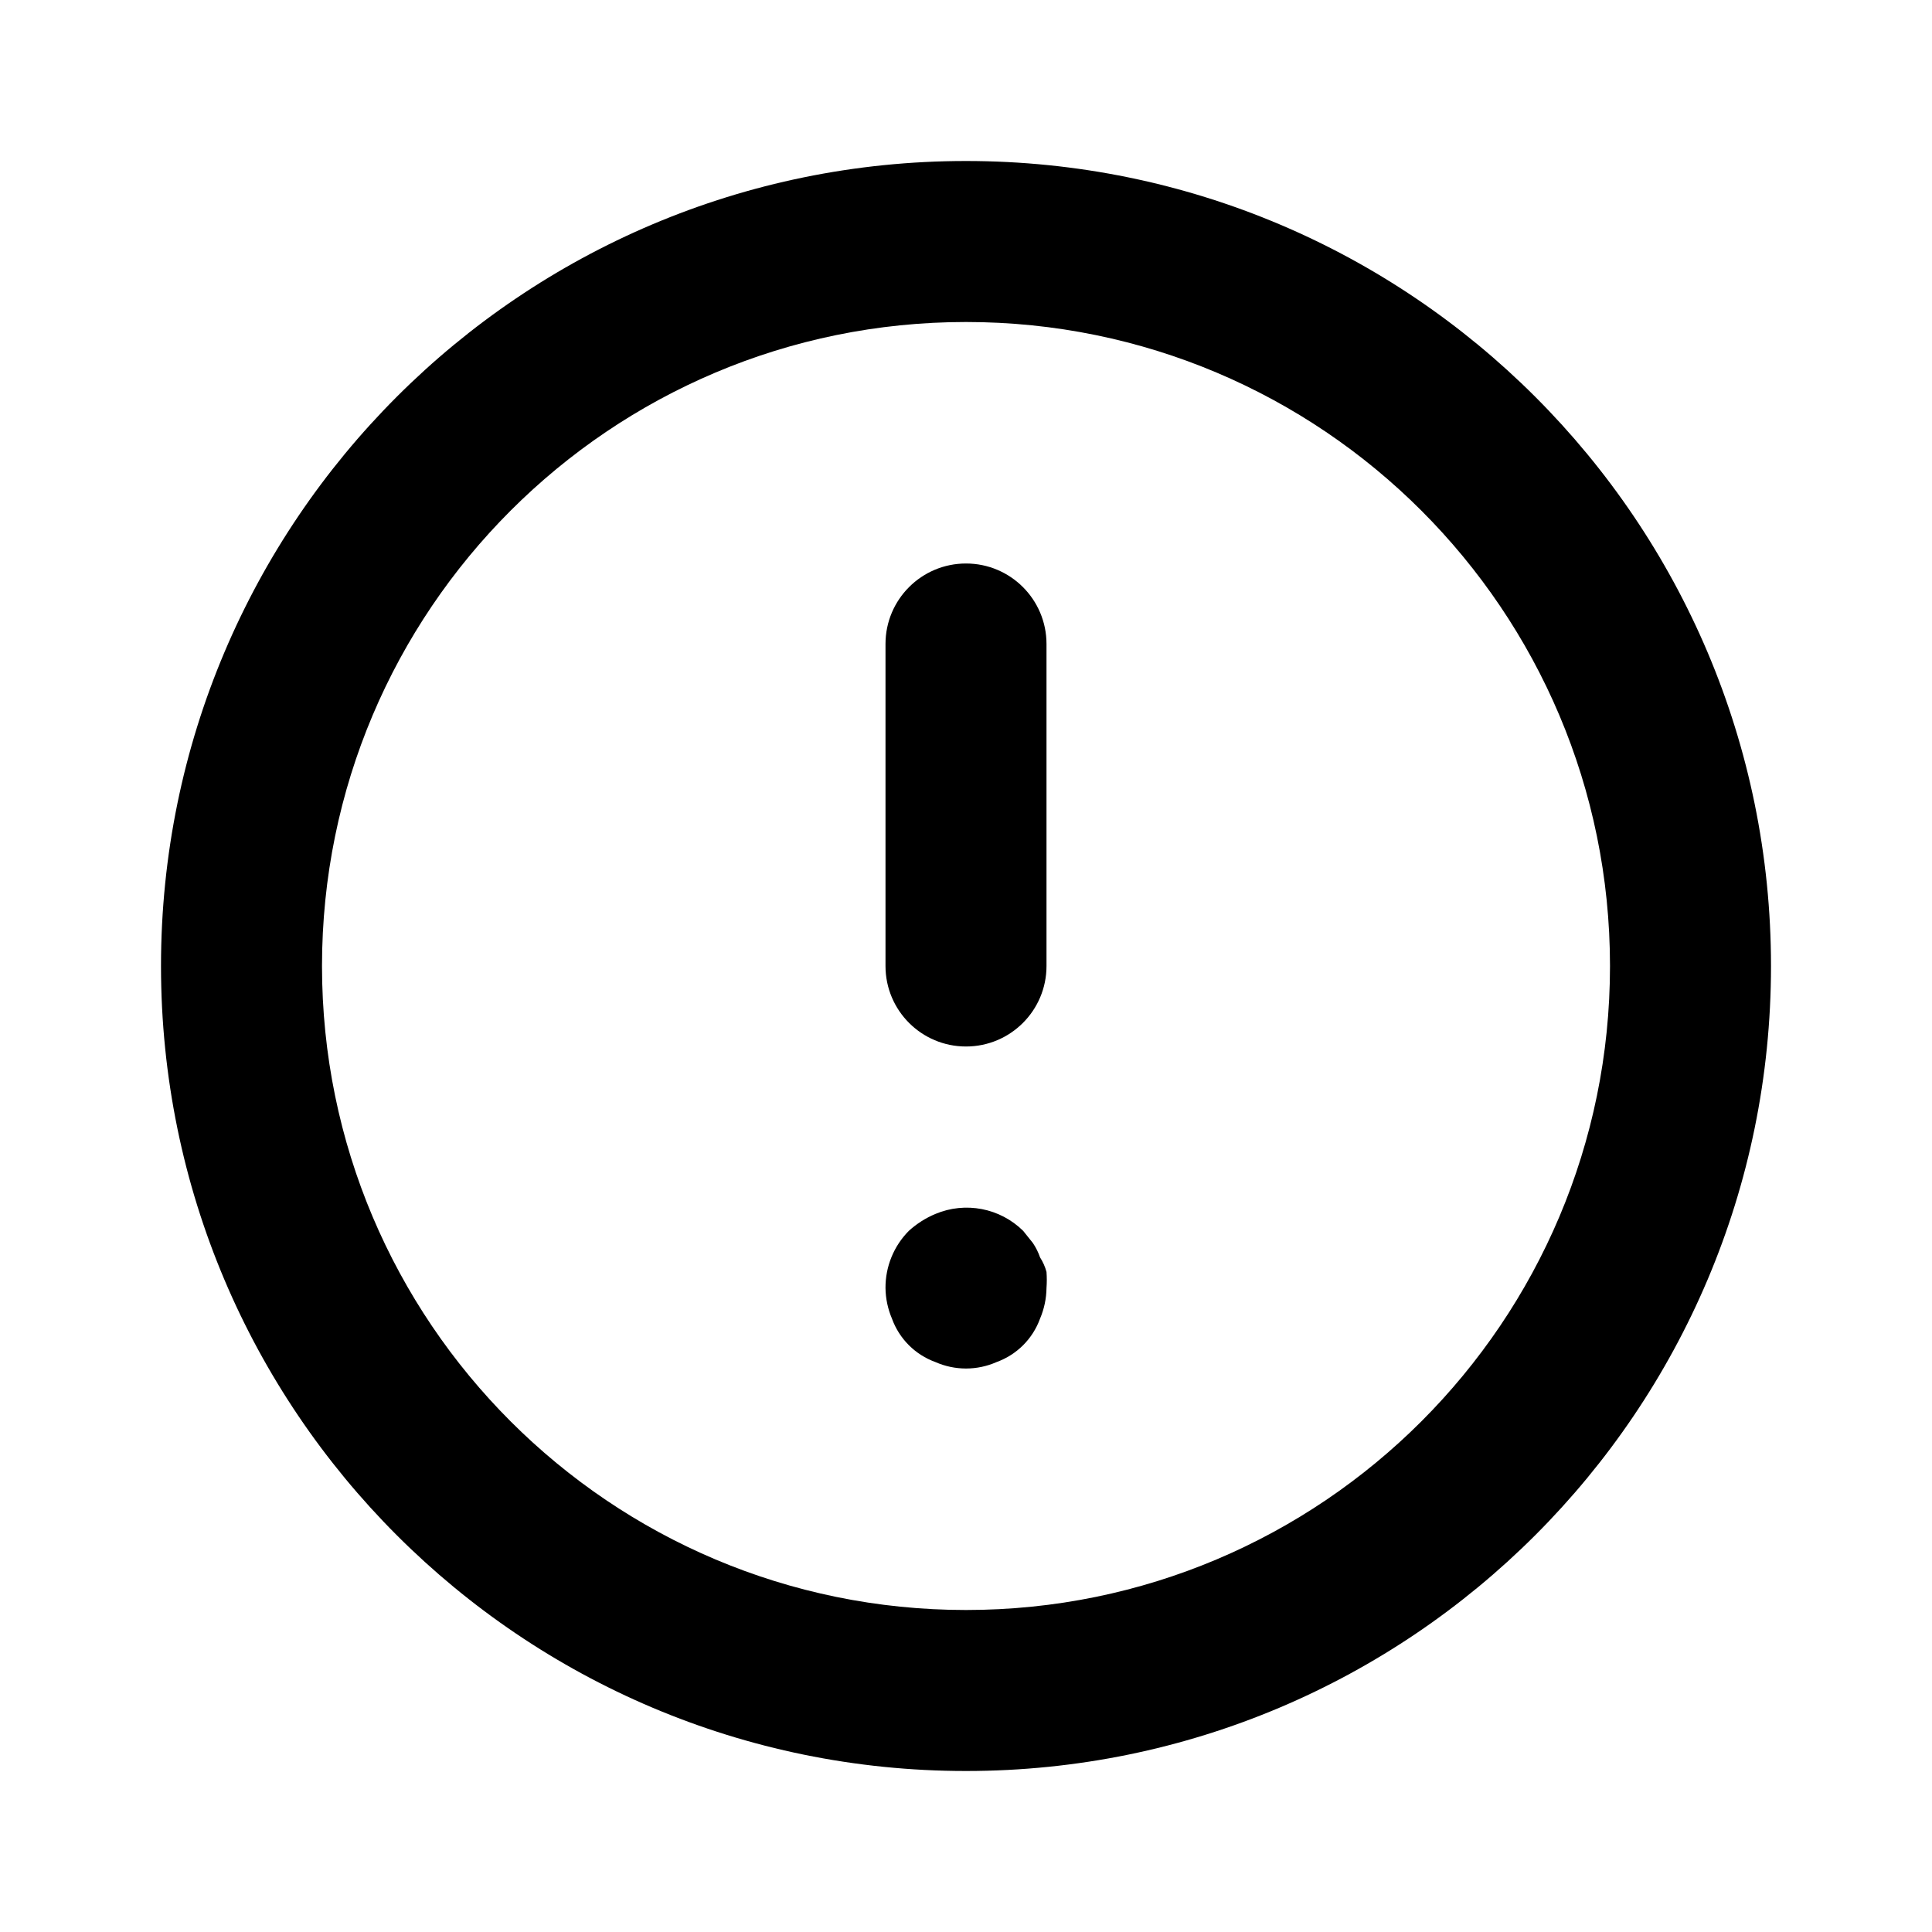
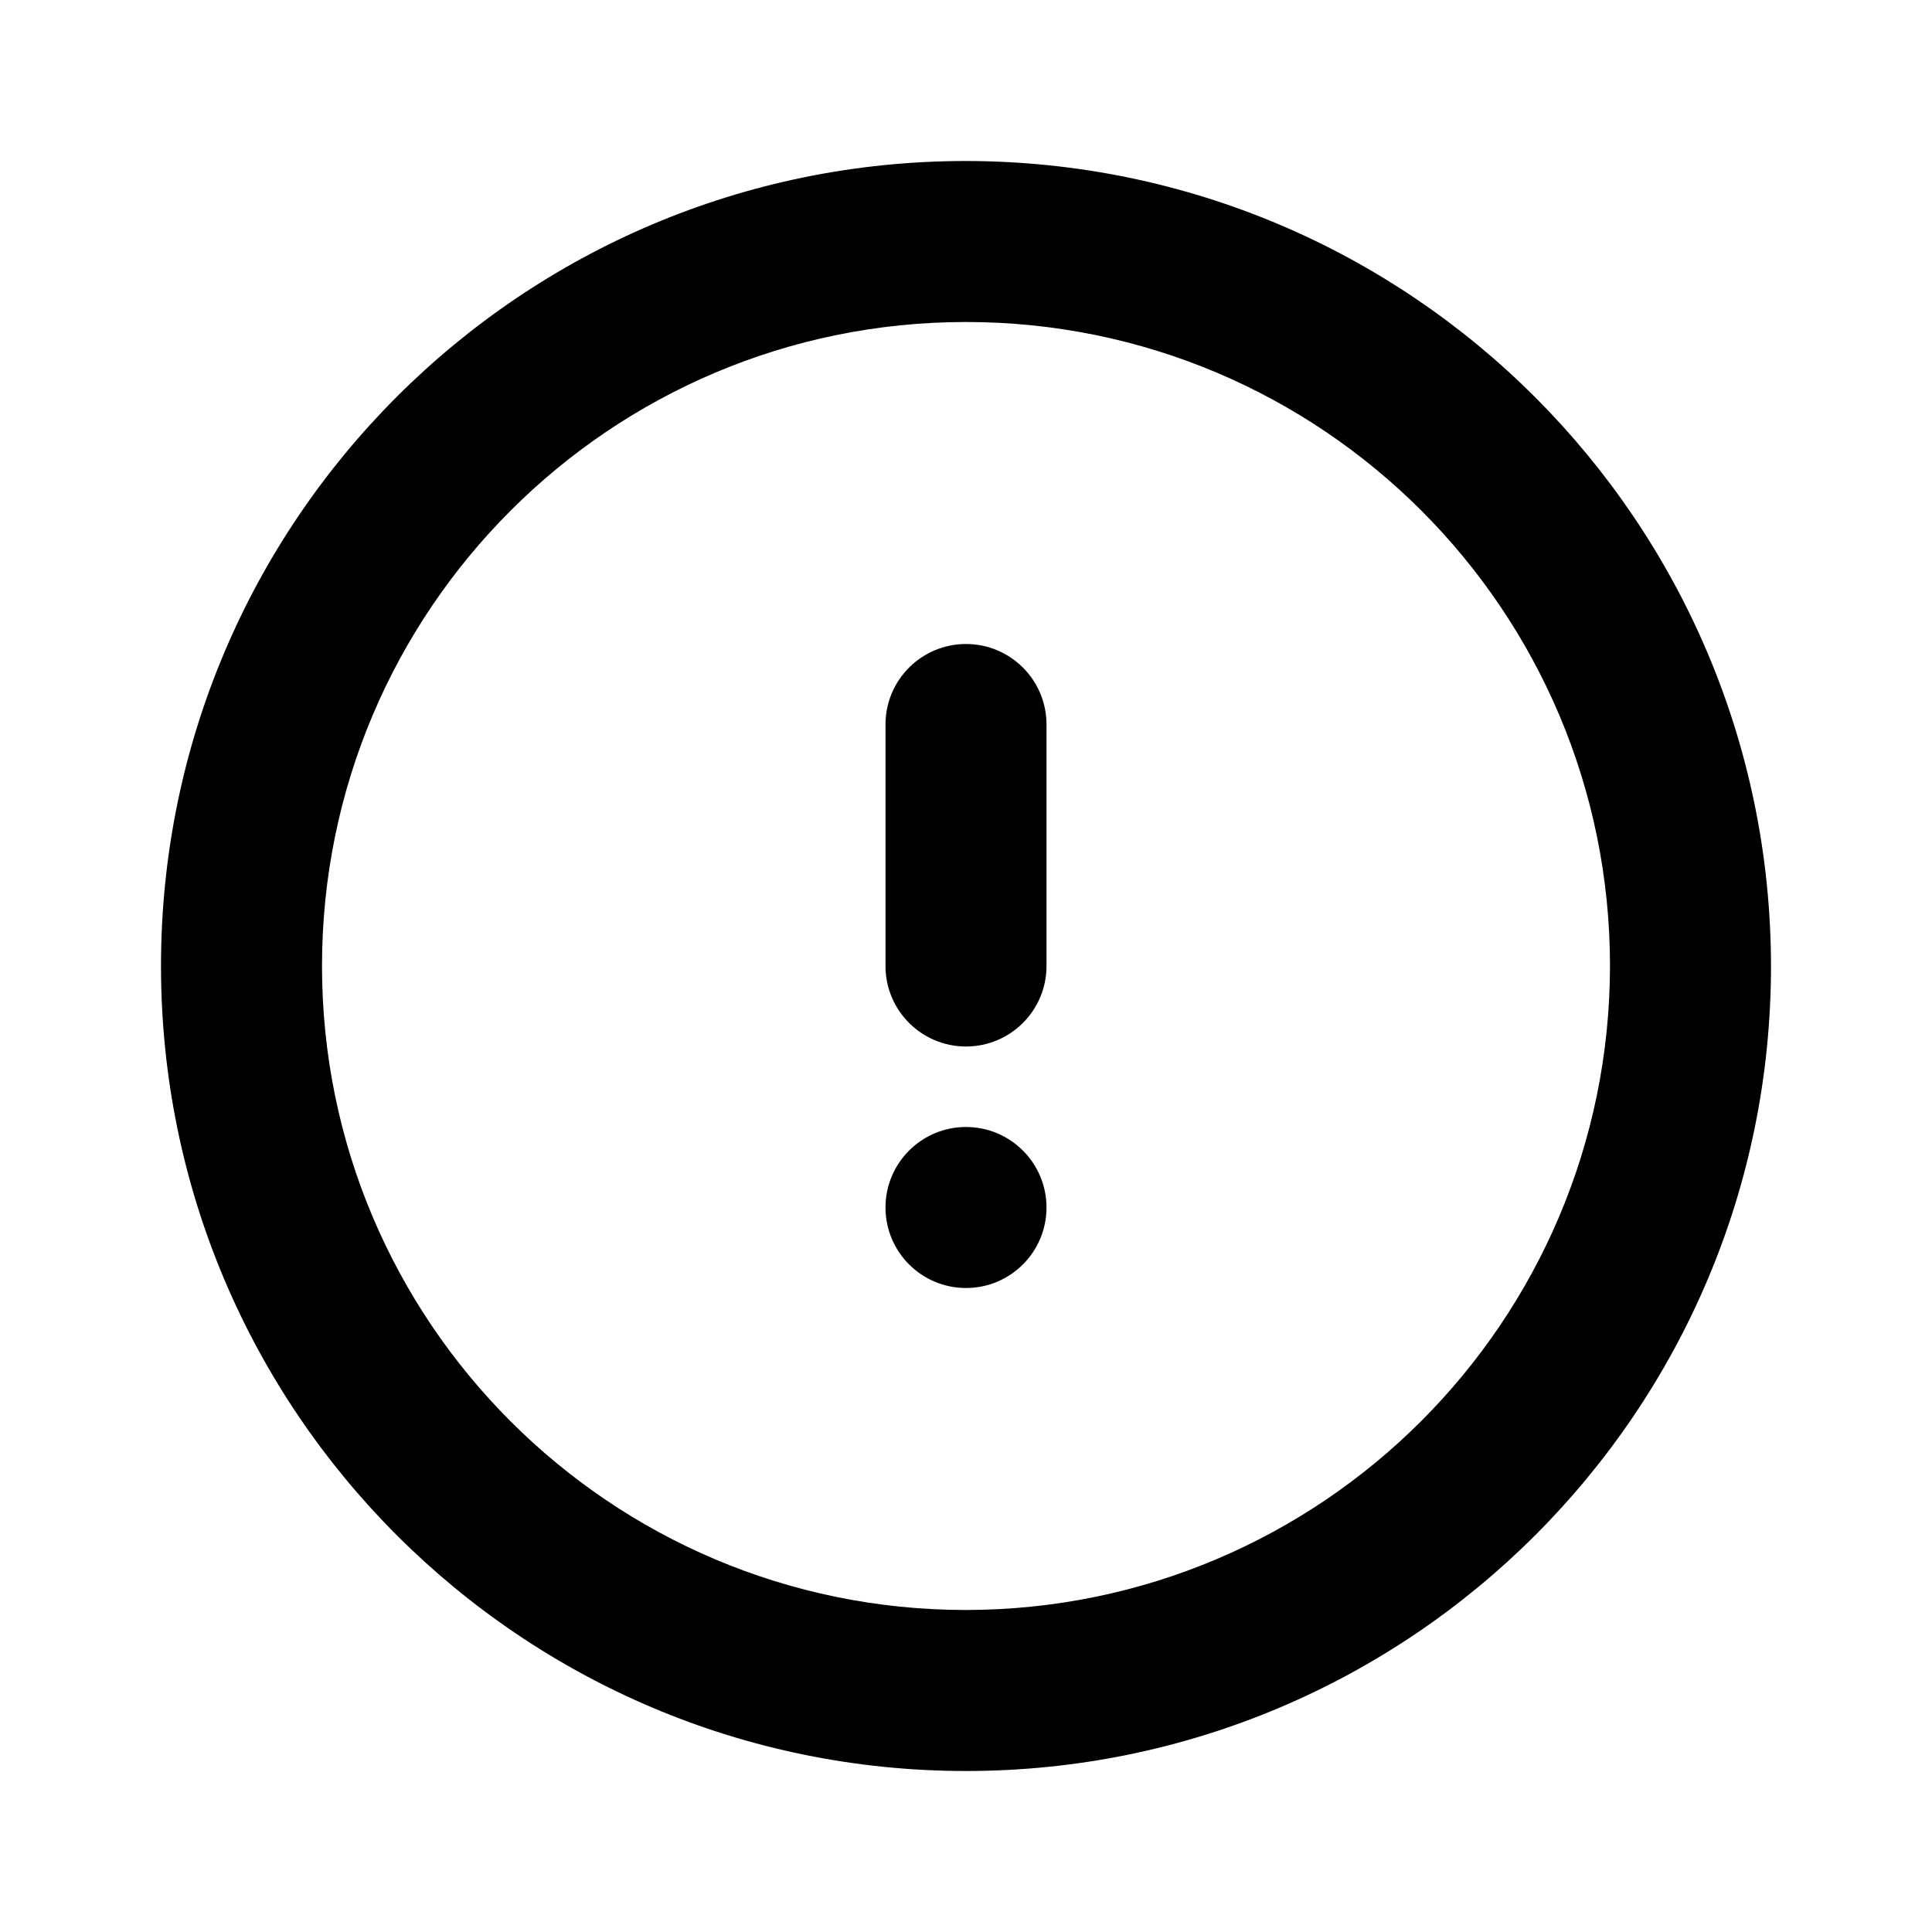
<svg xmlns="http://www.w3.org/2000/svg" viewBox="0 0 24 24">
-   <path d="M12 7a1 1 0 00-1 1v4a1 1 0 002 0V8a1 1 0 00-1-1zm.92 8.62a.76.76 0 00-.09-.18l-.12-.15a1 1 0 00-1.09-.21 1.15 1.15 0 00-.33.21A1 1 0 0011 16a1 1 0 00.08.38.9.9 0 00.54.54.94.94 0 00.76 0 .9.9 0 00.54-.54A1 1 0 0013 16a1.36 1.36 0 000-.2.64.64 0 00-.08-.18zM12 2a10 10 0 1010 10A10 10 0 0012 2zm0 18a8 8 0 118-8 8 8 0 01-8 8z" />
+   <path d="M12 14a1 1 0 101 1 1 1 0 00-1-1zm0-12a10 10 0 1010 10A10.011 10.011 0 0012 2zm0 18a8 8 0 118-8 8.01 8.01 0 01-8 8zm0-12a1 1 0 00-1 1v3a1 1 0 002 0V9a1 1 0 00-1-1z" />
</svg>
